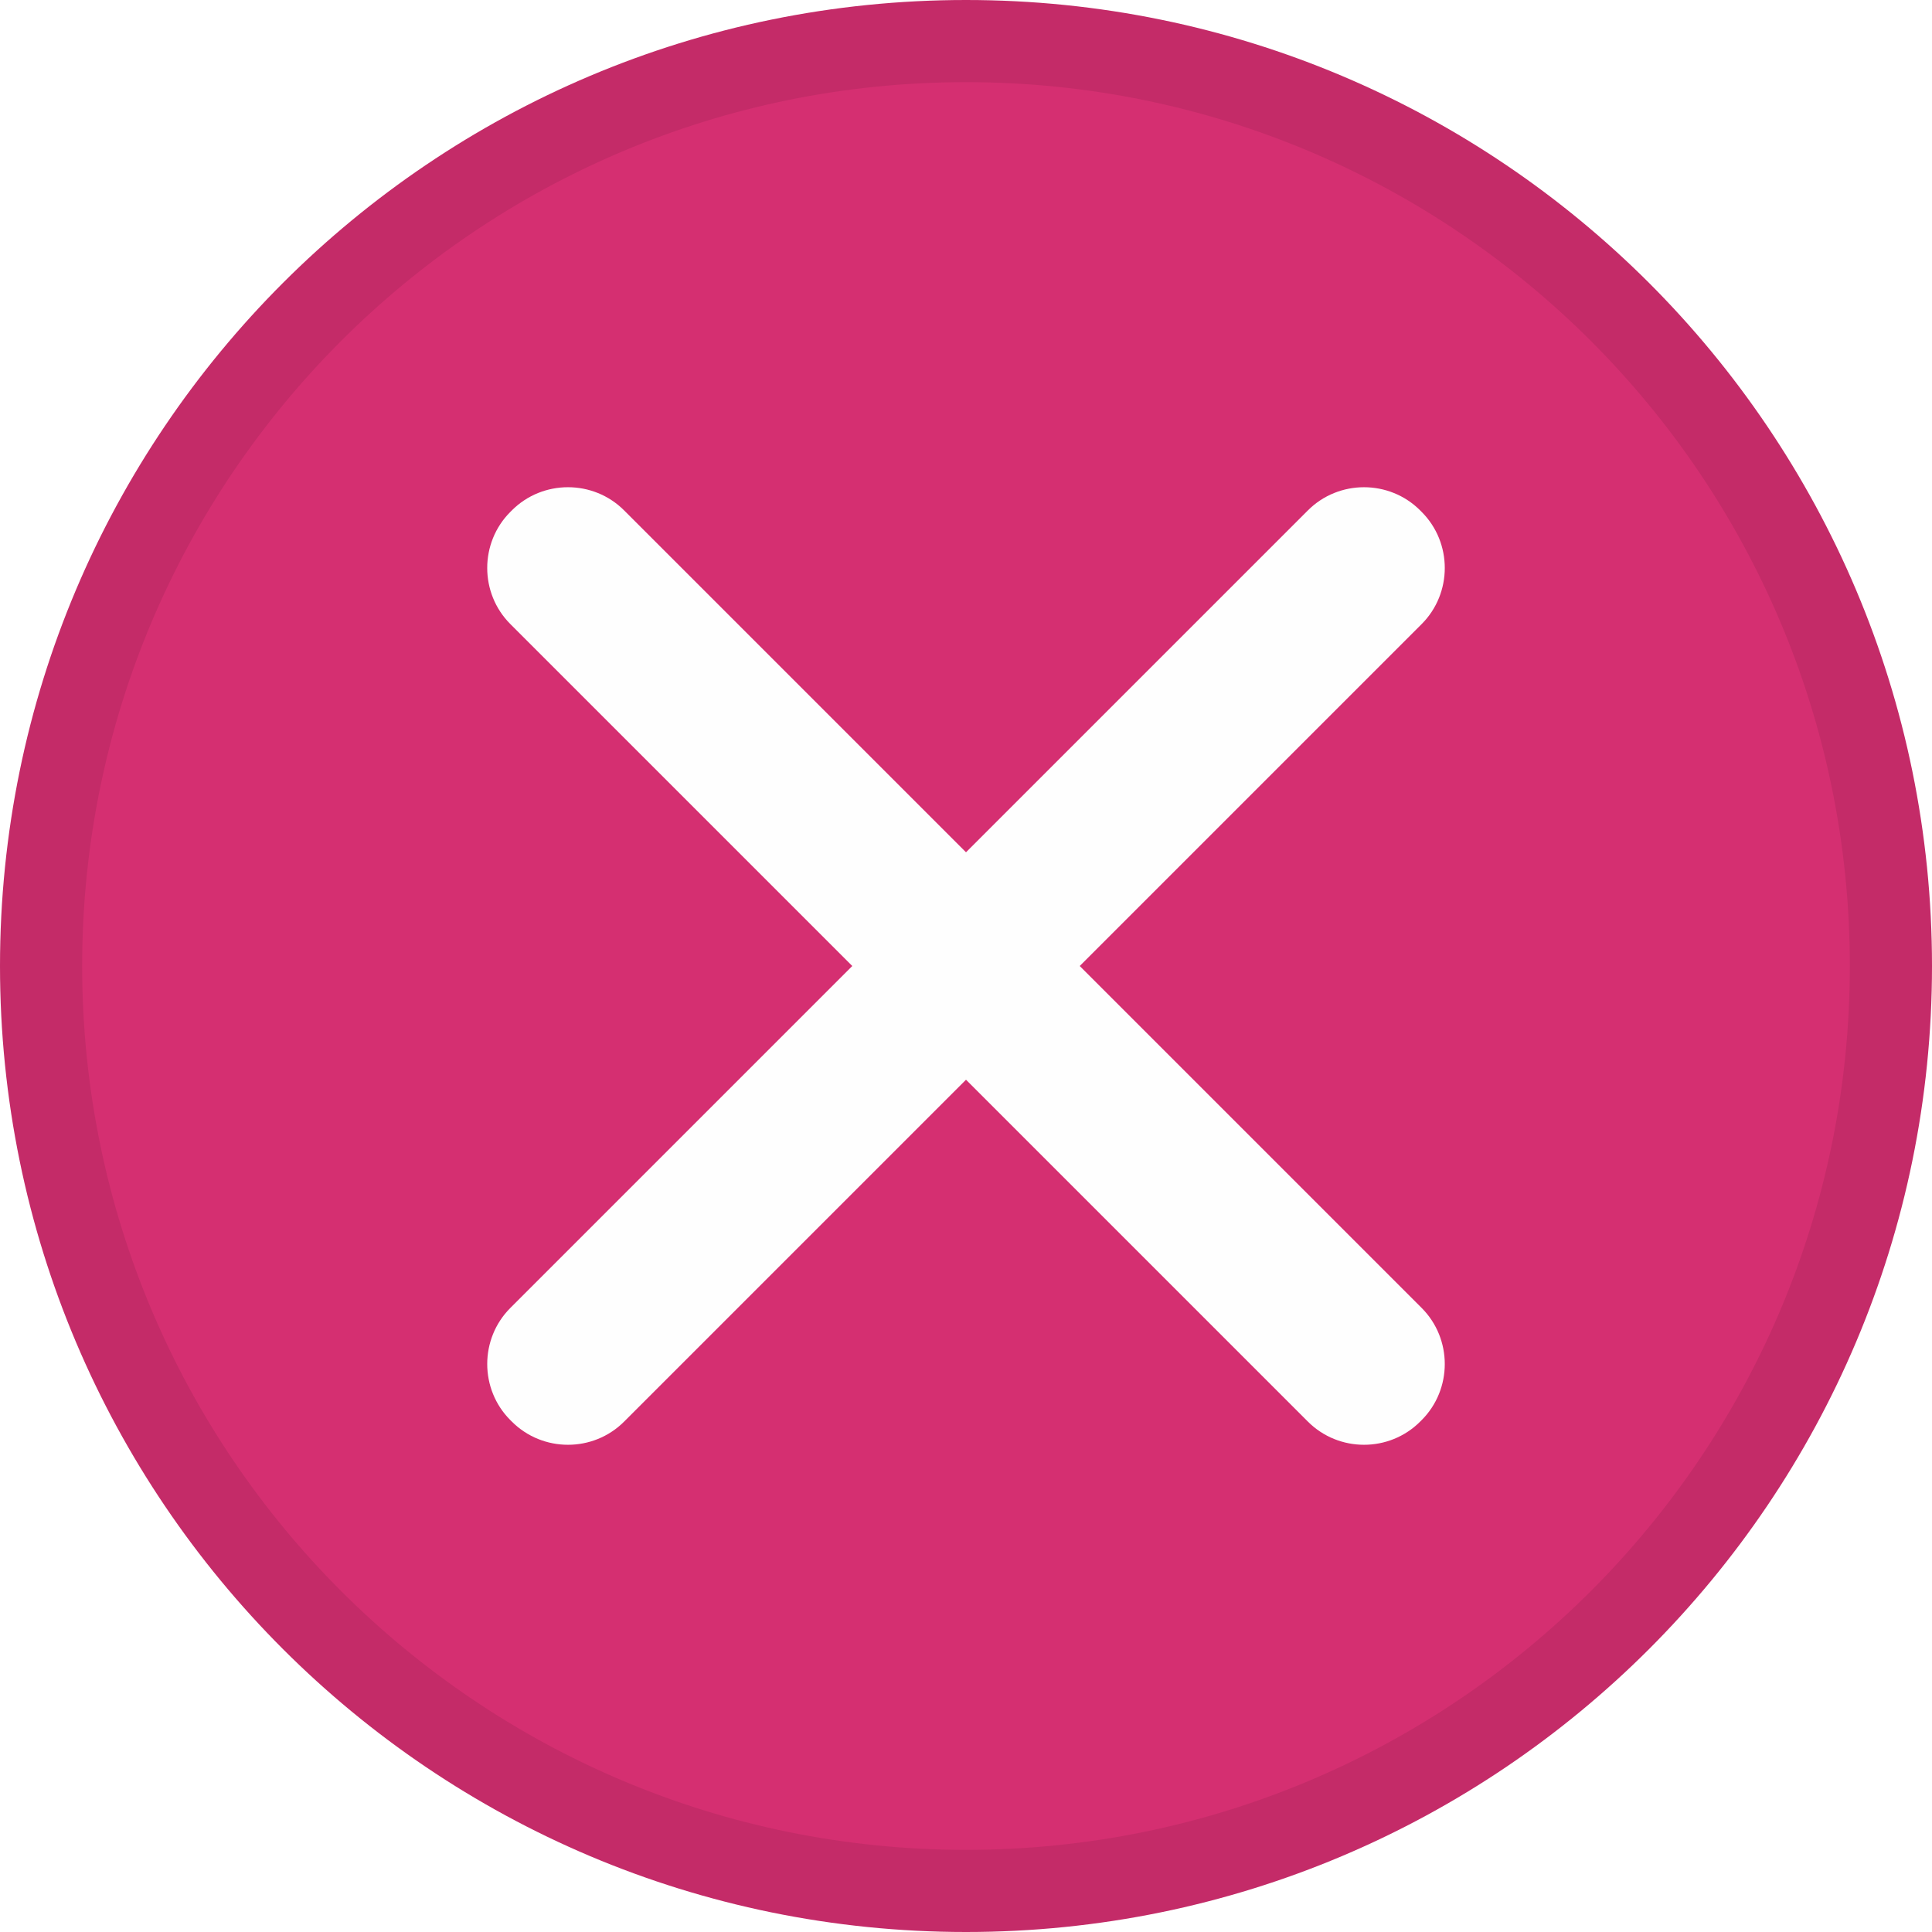
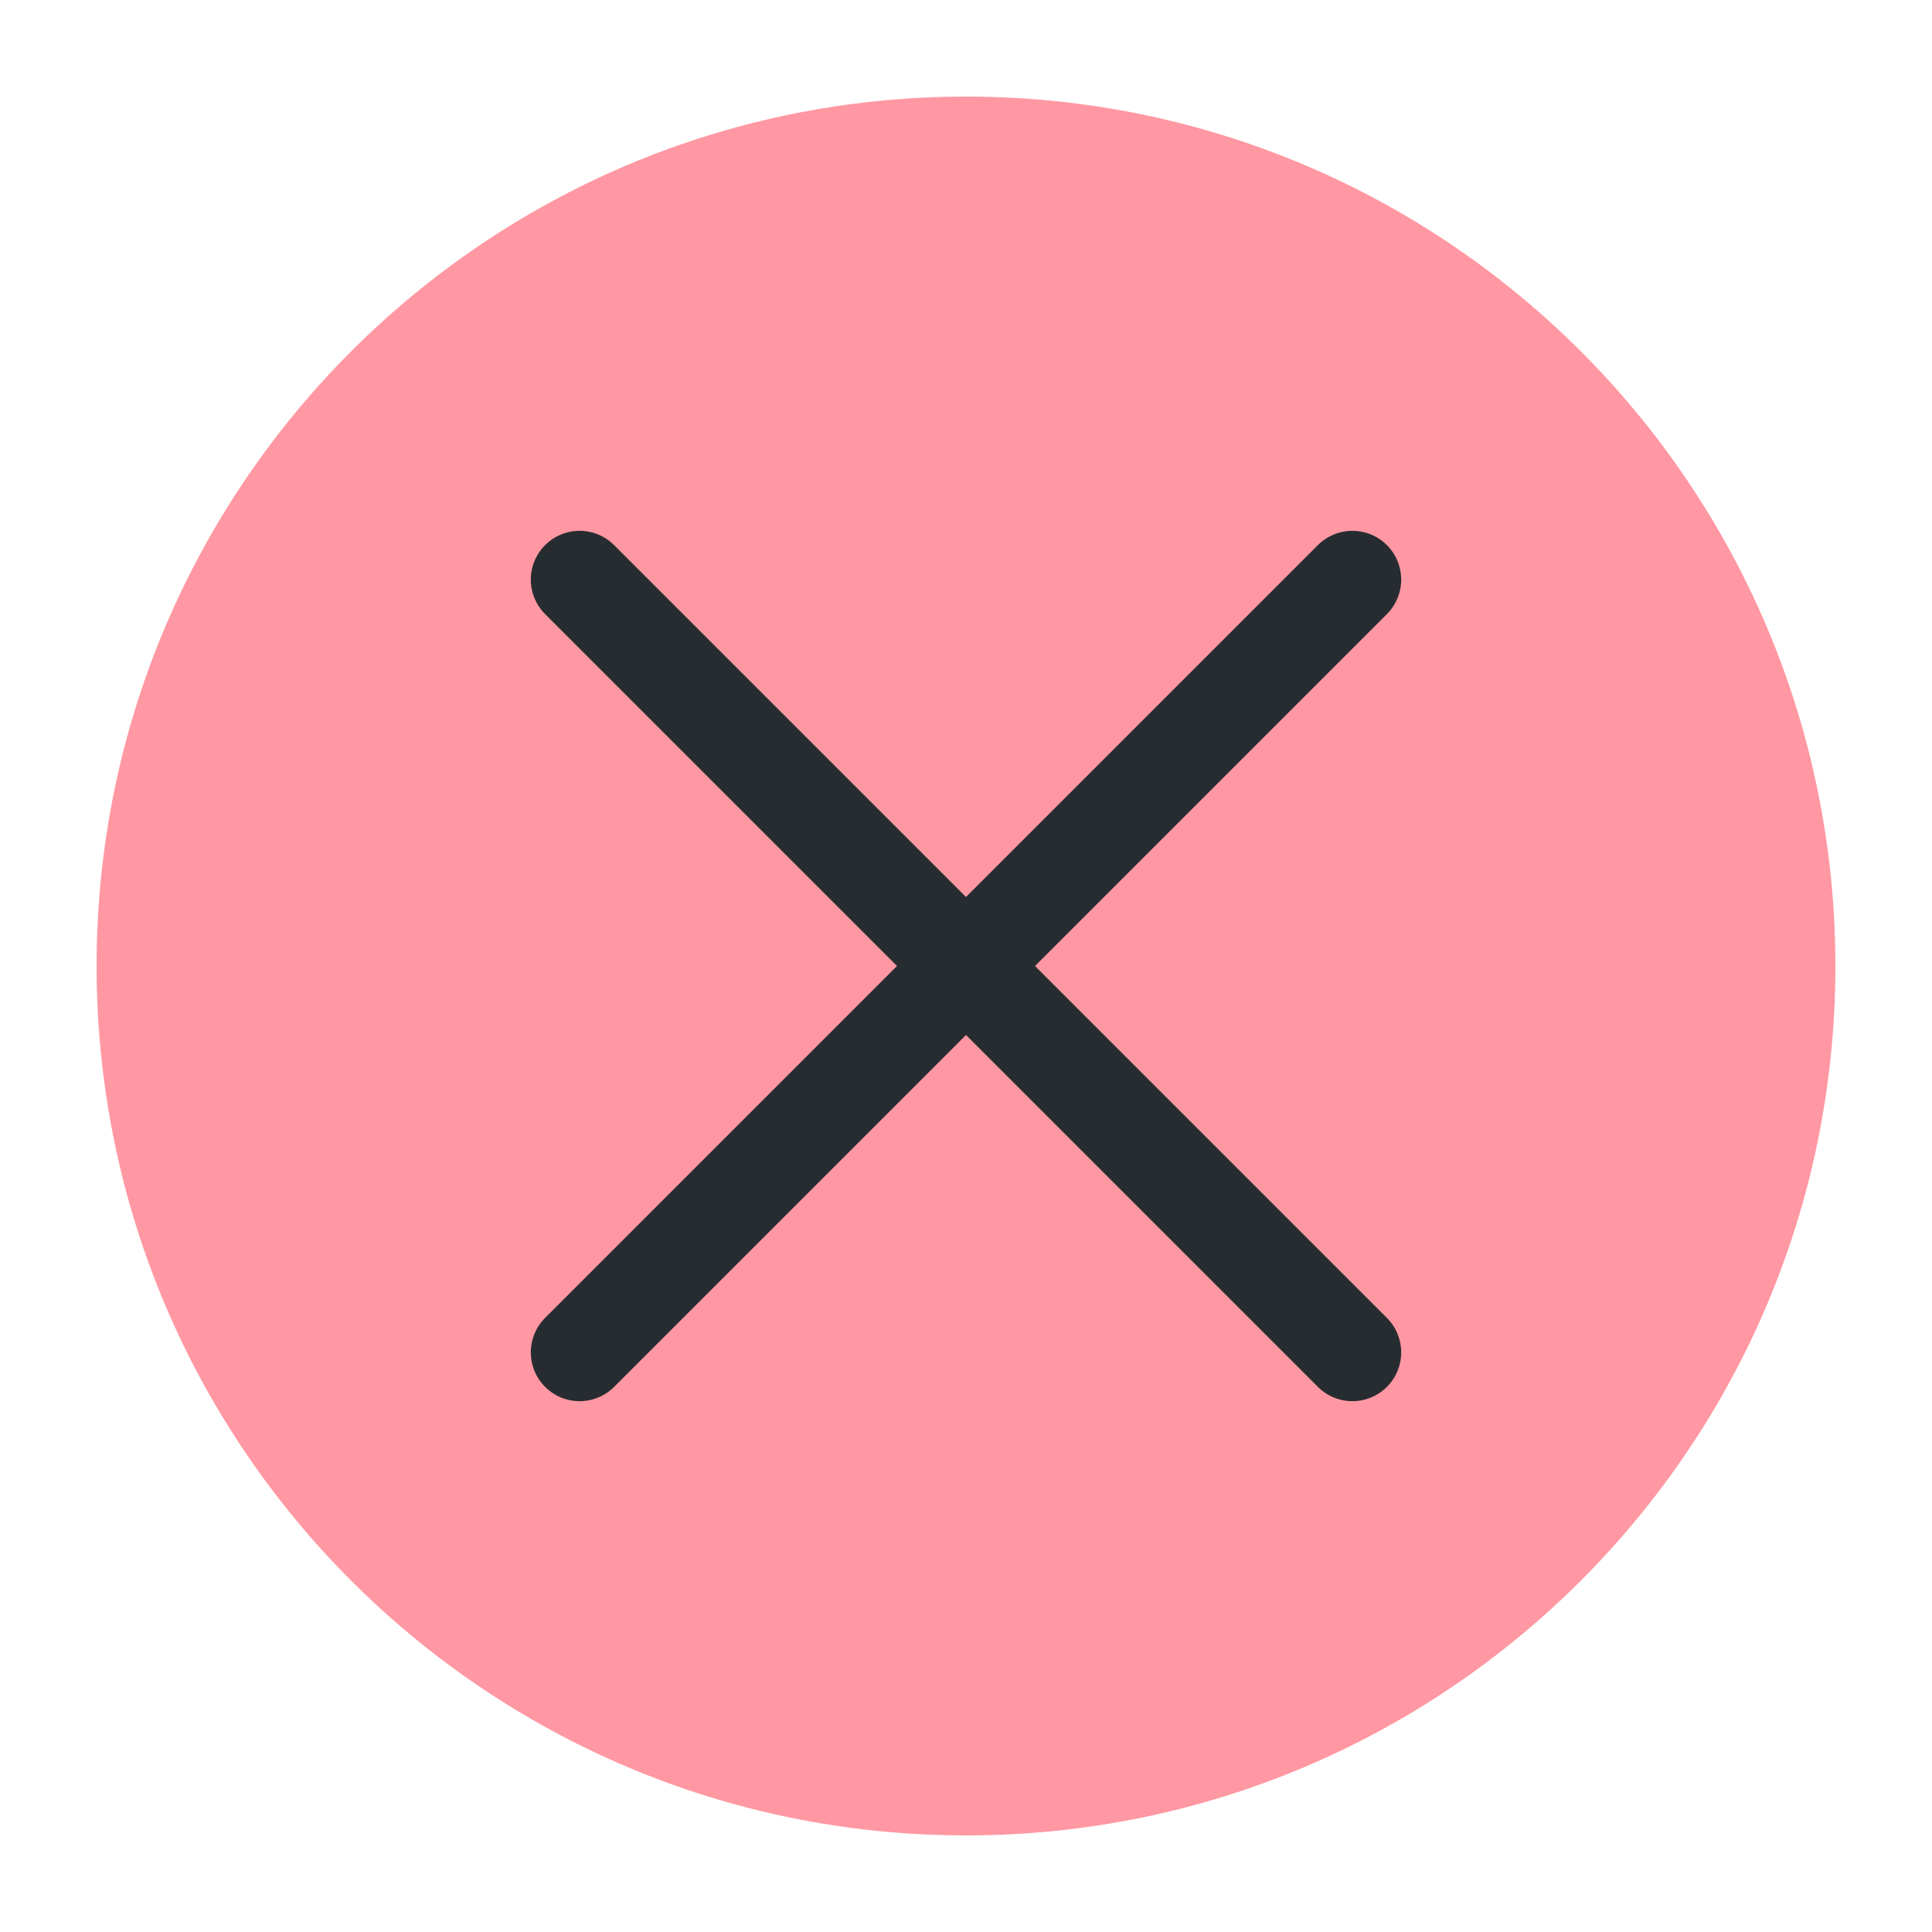
<svg xmlns="http://www.w3.org/2000/svg" viewBox="0 0 50 50" version="1.2" baseProfile="tiny">
  <defs>
</defs>
  <g fill="none" stroke="black" stroke-width="1" fill-rule="evenodd" stroke-linecap="square" stroke-linejoin="bevel">
-     <g fill="#c42b68" fill-opacity="1" stroke="none" transform="matrix(0.0548336,0,0,-0.0548336,-0.325575,50.2543)" font-family="Inter" font-size="10" font-weight="400" font-style="normal">
-       <path vector-effect="none" fill-rule="evenodd" d="M461.867,4.638 C713.663,4.638 917.788,208.763 917.788,460.562 C917.788,712.363 713.663,916.487 461.867,916.487 C210.063,916.487 5.938,712.363 5.938,460.562 C5.938,208.763 210.063,4.638 461.867,4.638 " />
+     <g fill="#ff98a2" fill-opacity="1" stroke="none" transform="matrix(2.5,0,0,2.5,2.5,2.5)" font-family="Inter" font-size="10" font-weight="400" font-style="normal">
+       <circle cx="9" cy="9" r="9" />
    </g>
-     <g fill="#d52f71" fill-opacity="1" stroke="none" transform="matrix(0.0548336,0,0,-0.0548336,-0.325575,50.2543)" font-family="Inter" font-size="10" font-weight="400" font-style="normal">
-       <path vector-effect="none" fill-rule="evenodd" d="M461.867,43.413 C692.245,43.413 879.008,230.179 879.008,460.562 C879.008,690.946 692.245,877.709 461.867,877.709 C231.479,877.709 44.717,690.946 44.717,460.562 C44.717,230.179 231.479,43.413 461.867,43.413 " />
-     </g>
-     <g fill="#fefefe" fill-opacity="1" stroke="none" transform="matrix(0.0548336,0,0,-0.0548336,-0.325575,50.2543)" font-family="Inter" font-size="10" font-weight="400" font-style="normal">
-       <path vector-effect="none" fill-rule="evenodd" d="M246.821,299.191 L623.233,675.604 C637.801,690.171 661.633,690.171 676.208,675.604 L676.905,674.9 C691.475,660.334 691.475,636.5 676.909,621.93 L300.496,245.521 C285.925,230.95 262.092,230.95 247.525,245.521 L246.821,246.217 C232.254,260.787 232.254,284.625 246.821,299.191 " />
-     </g>
-     <g fill="#fefefe" fill-opacity="1" stroke="none" transform="matrix(0.0548336,0,0,-0.0548336,-0.325575,50.2543)" font-family="Inter" font-size="10" font-weight="400" font-style="normal">
-       <path vector-effect="none" fill-rule="evenodd" d="M300.496,675.604 L676.905,299.191 C691.471,284.625 691.471,260.787 676.905,246.221 L676.204,245.521 C661.633,230.95 637.801,230.95 623.233,245.521 L246.821,621.93 C232.25,636.5 232.25,660.334 246.821,674.905 L247.521,675.604 C262.092,690.175 285.925,690.175 300.496,675.604 " />
+     <g fill="none" stroke="#272c31" stroke-opacity="1" stroke-width="1.01" stroke-linecap="round" stroke-linejoin="miter" stroke-miterlimit="2" transform="matrix(2.5,0,0,2.5,2.5,2.5)" font-family="Inter" font-size="10" font-weight="400" font-style="normal">
+       <polyline fill="none" vector-effect="none" points="5,5 13,13 " />
+       <polyline fill="none" vector-effect="none" points="13,5 5,13 " />
    </g>
    <g fill="none" stroke="#000000" stroke-opacity="1" stroke-width="1" stroke-linecap="square" stroke-linejoin="bevel" transform="matrix(1,0,0,1,0,0)" font-family="Inter" font-size="10" font-weight="400" font-style="normal">
</g>
  </g>
</svg>
